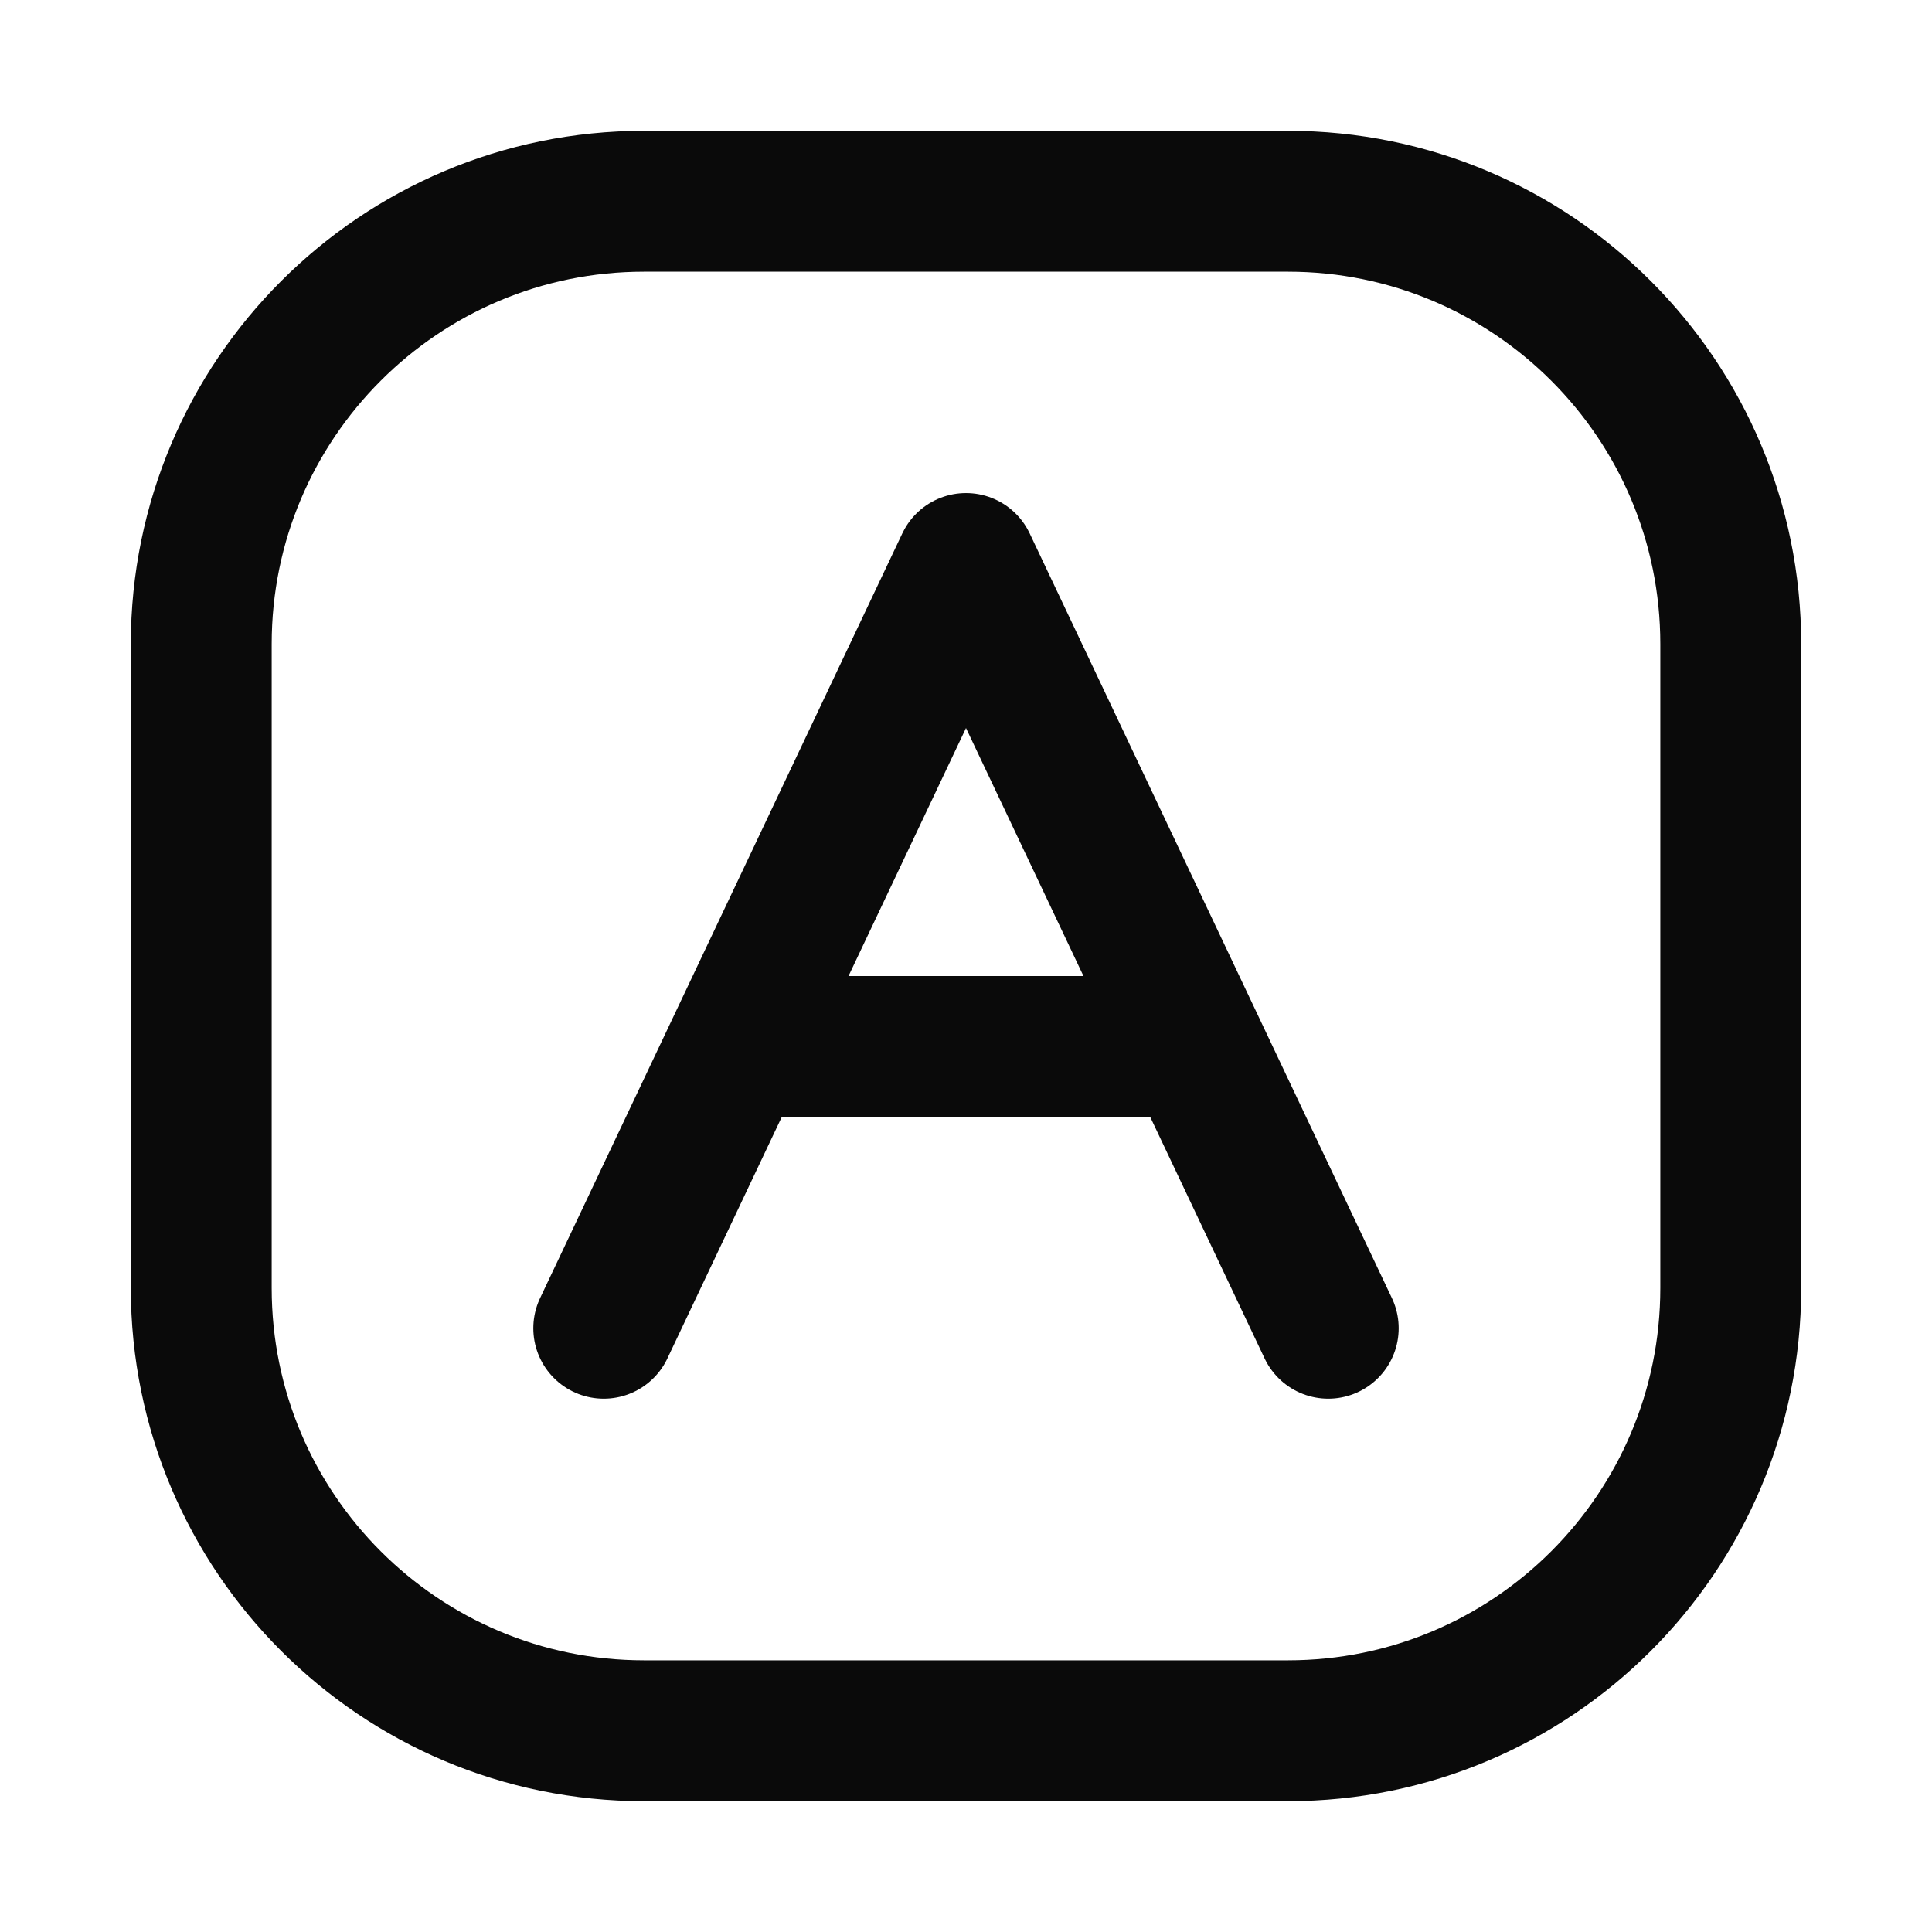
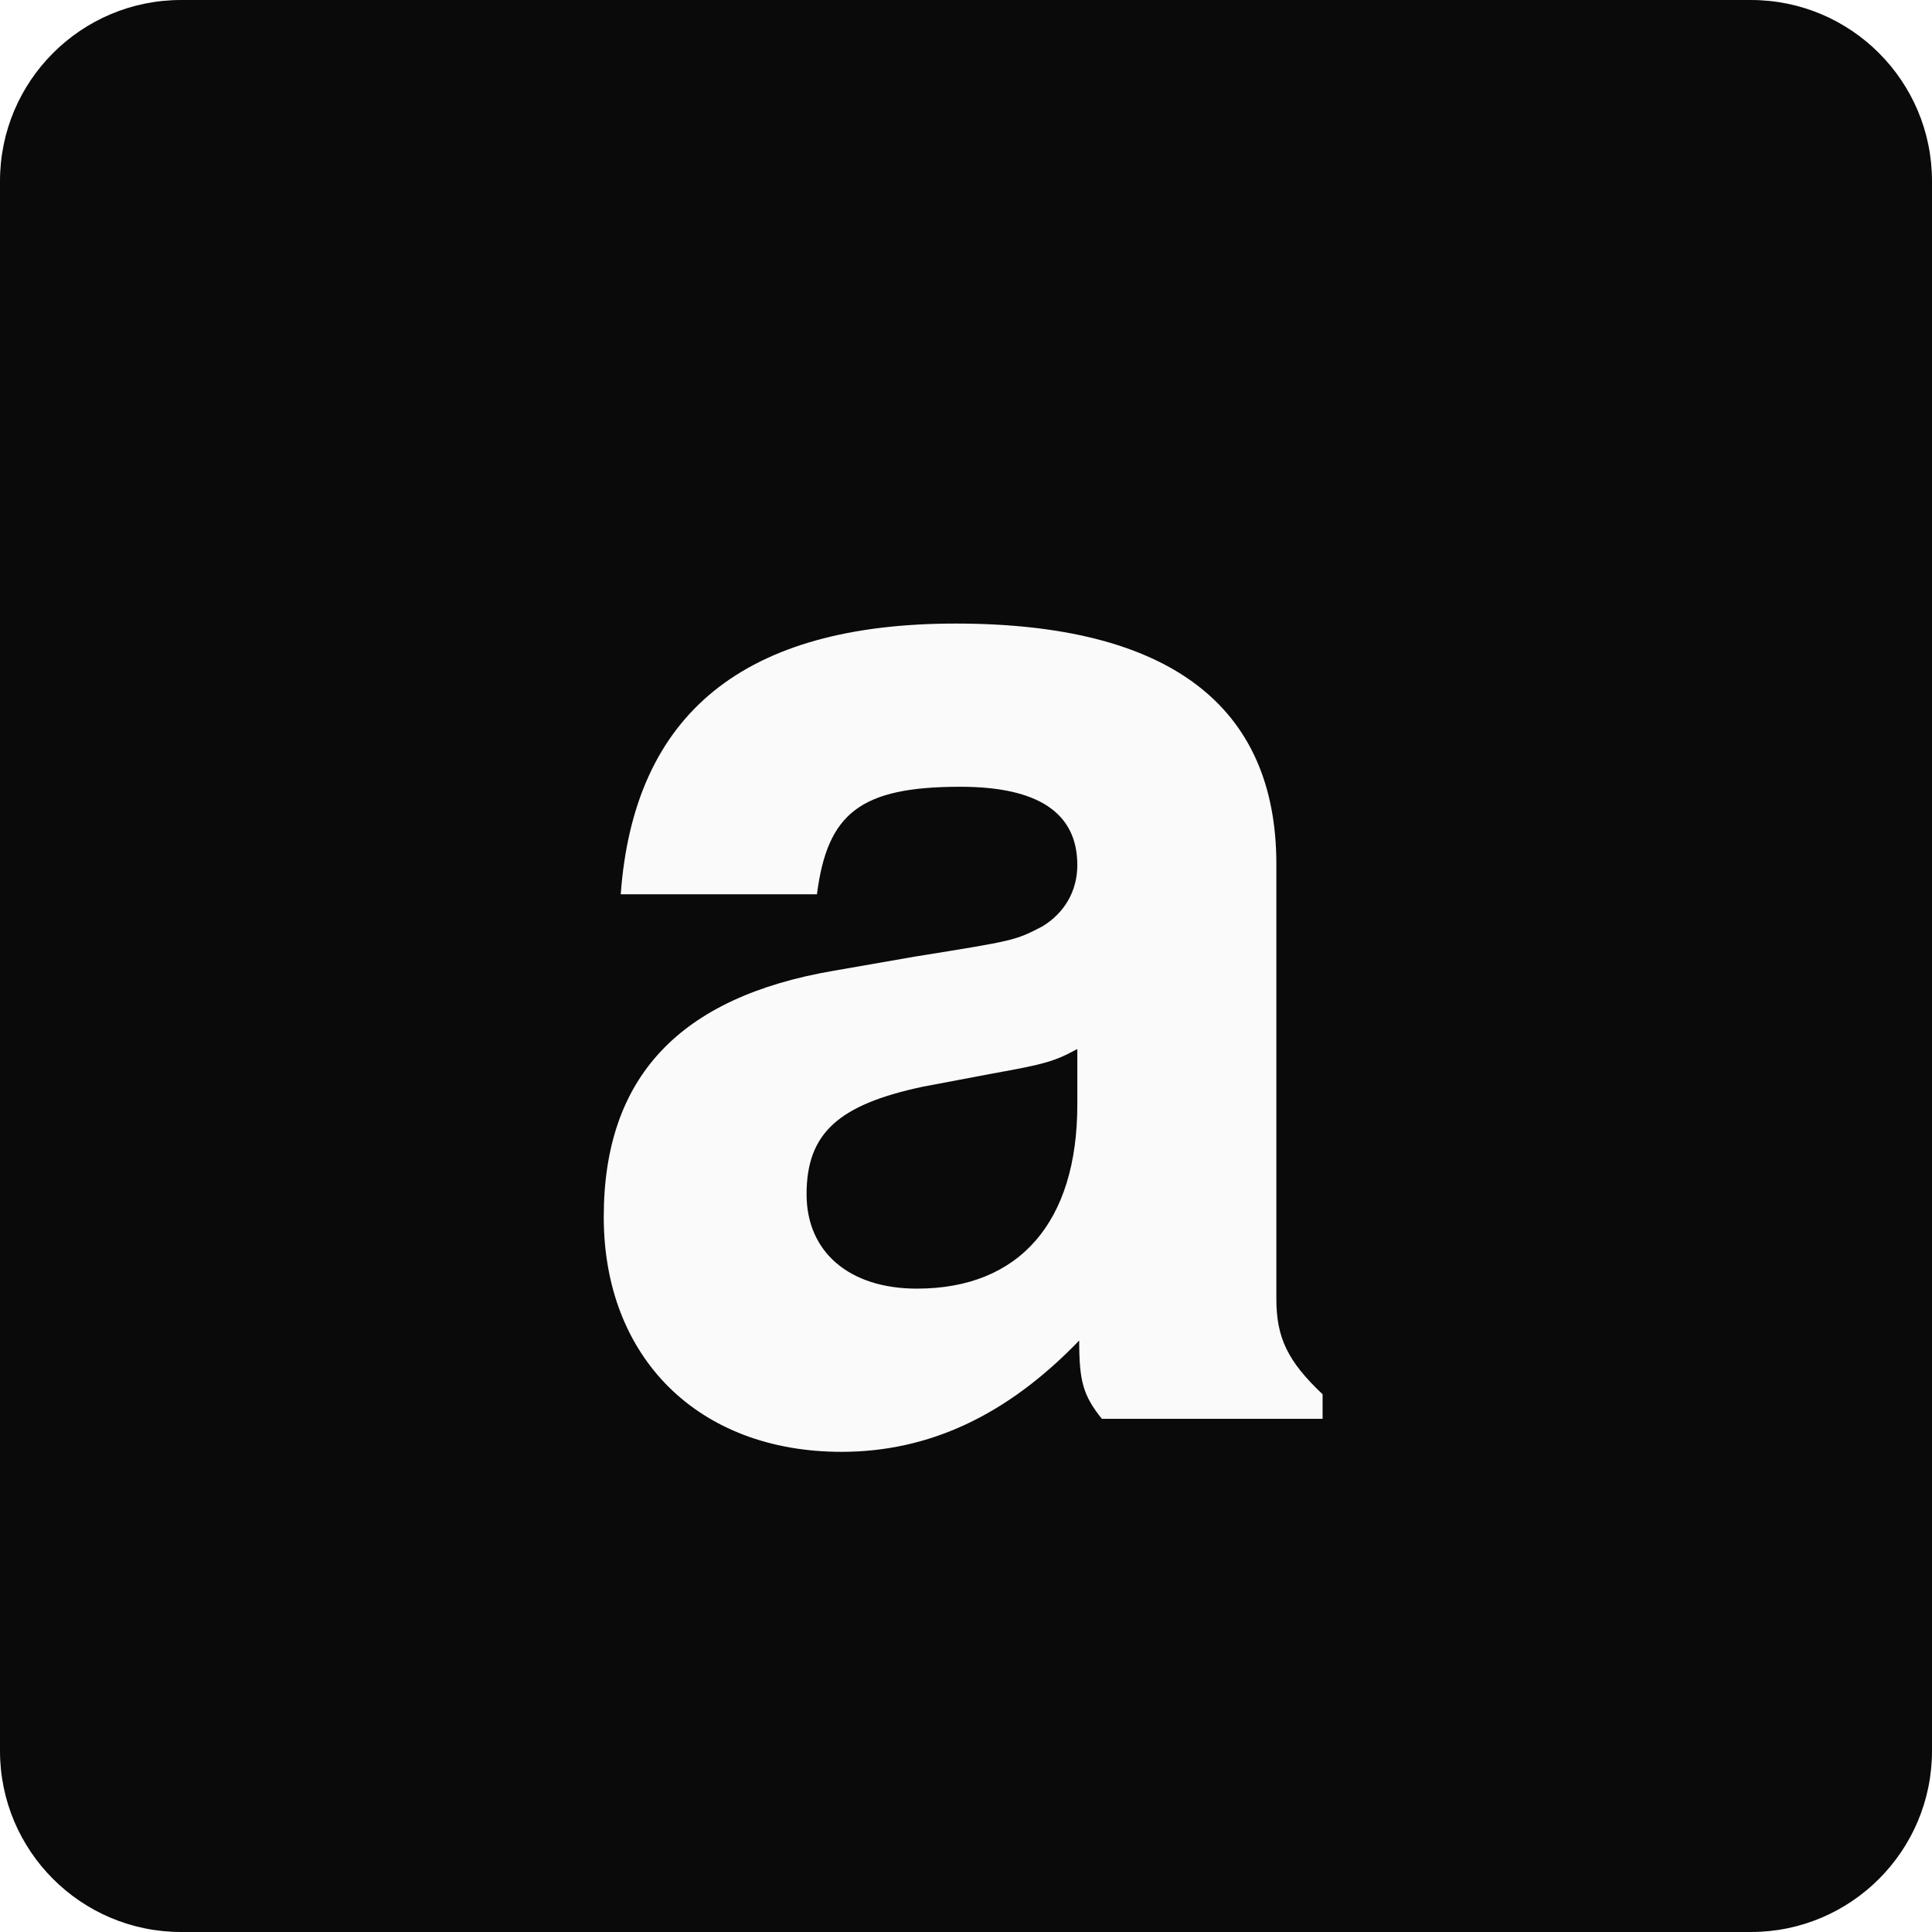
- <svg xmlns="http://www.w3.org/2000/svg" viewBox="0 0 24 24" fill="none" stroke="#0a0a0a" stroke-width="1.75" stroke-linecap="round" stroke-linejoin="round">
-   <style>@media (prefers-color-scheme: dark){svg{stroke:#fafafa}}</style>
-   <rect x="2.5" y="2.5" width="19" height="19" rx="5.5" />
-   <path d="M7.5 16.5 12 7l4.5 9.5" />
-   <path d="M9.25 13h5.5" />
+ <svg xmlns="http://www.w3.org/2000/svg" viewBox="0 0 32 32">
+   <style>rect{fill:#0a0a0a}text{fill:#fafafa}@media (prefers-color-scheme: dark){rect{fill:#fafafa}text{fill:#0a0a0a}}</style>
+   <rect width="32" height="32" rx="3" />
+   <text x="16" y="23.5" text-anchor="middle" font-family="ui-sans-serif,system-ui,-apple-system,Segoe UI,Helvetica,Arial,sans-serif" font-size="24" font-weight="600">a</text>
</svg>
